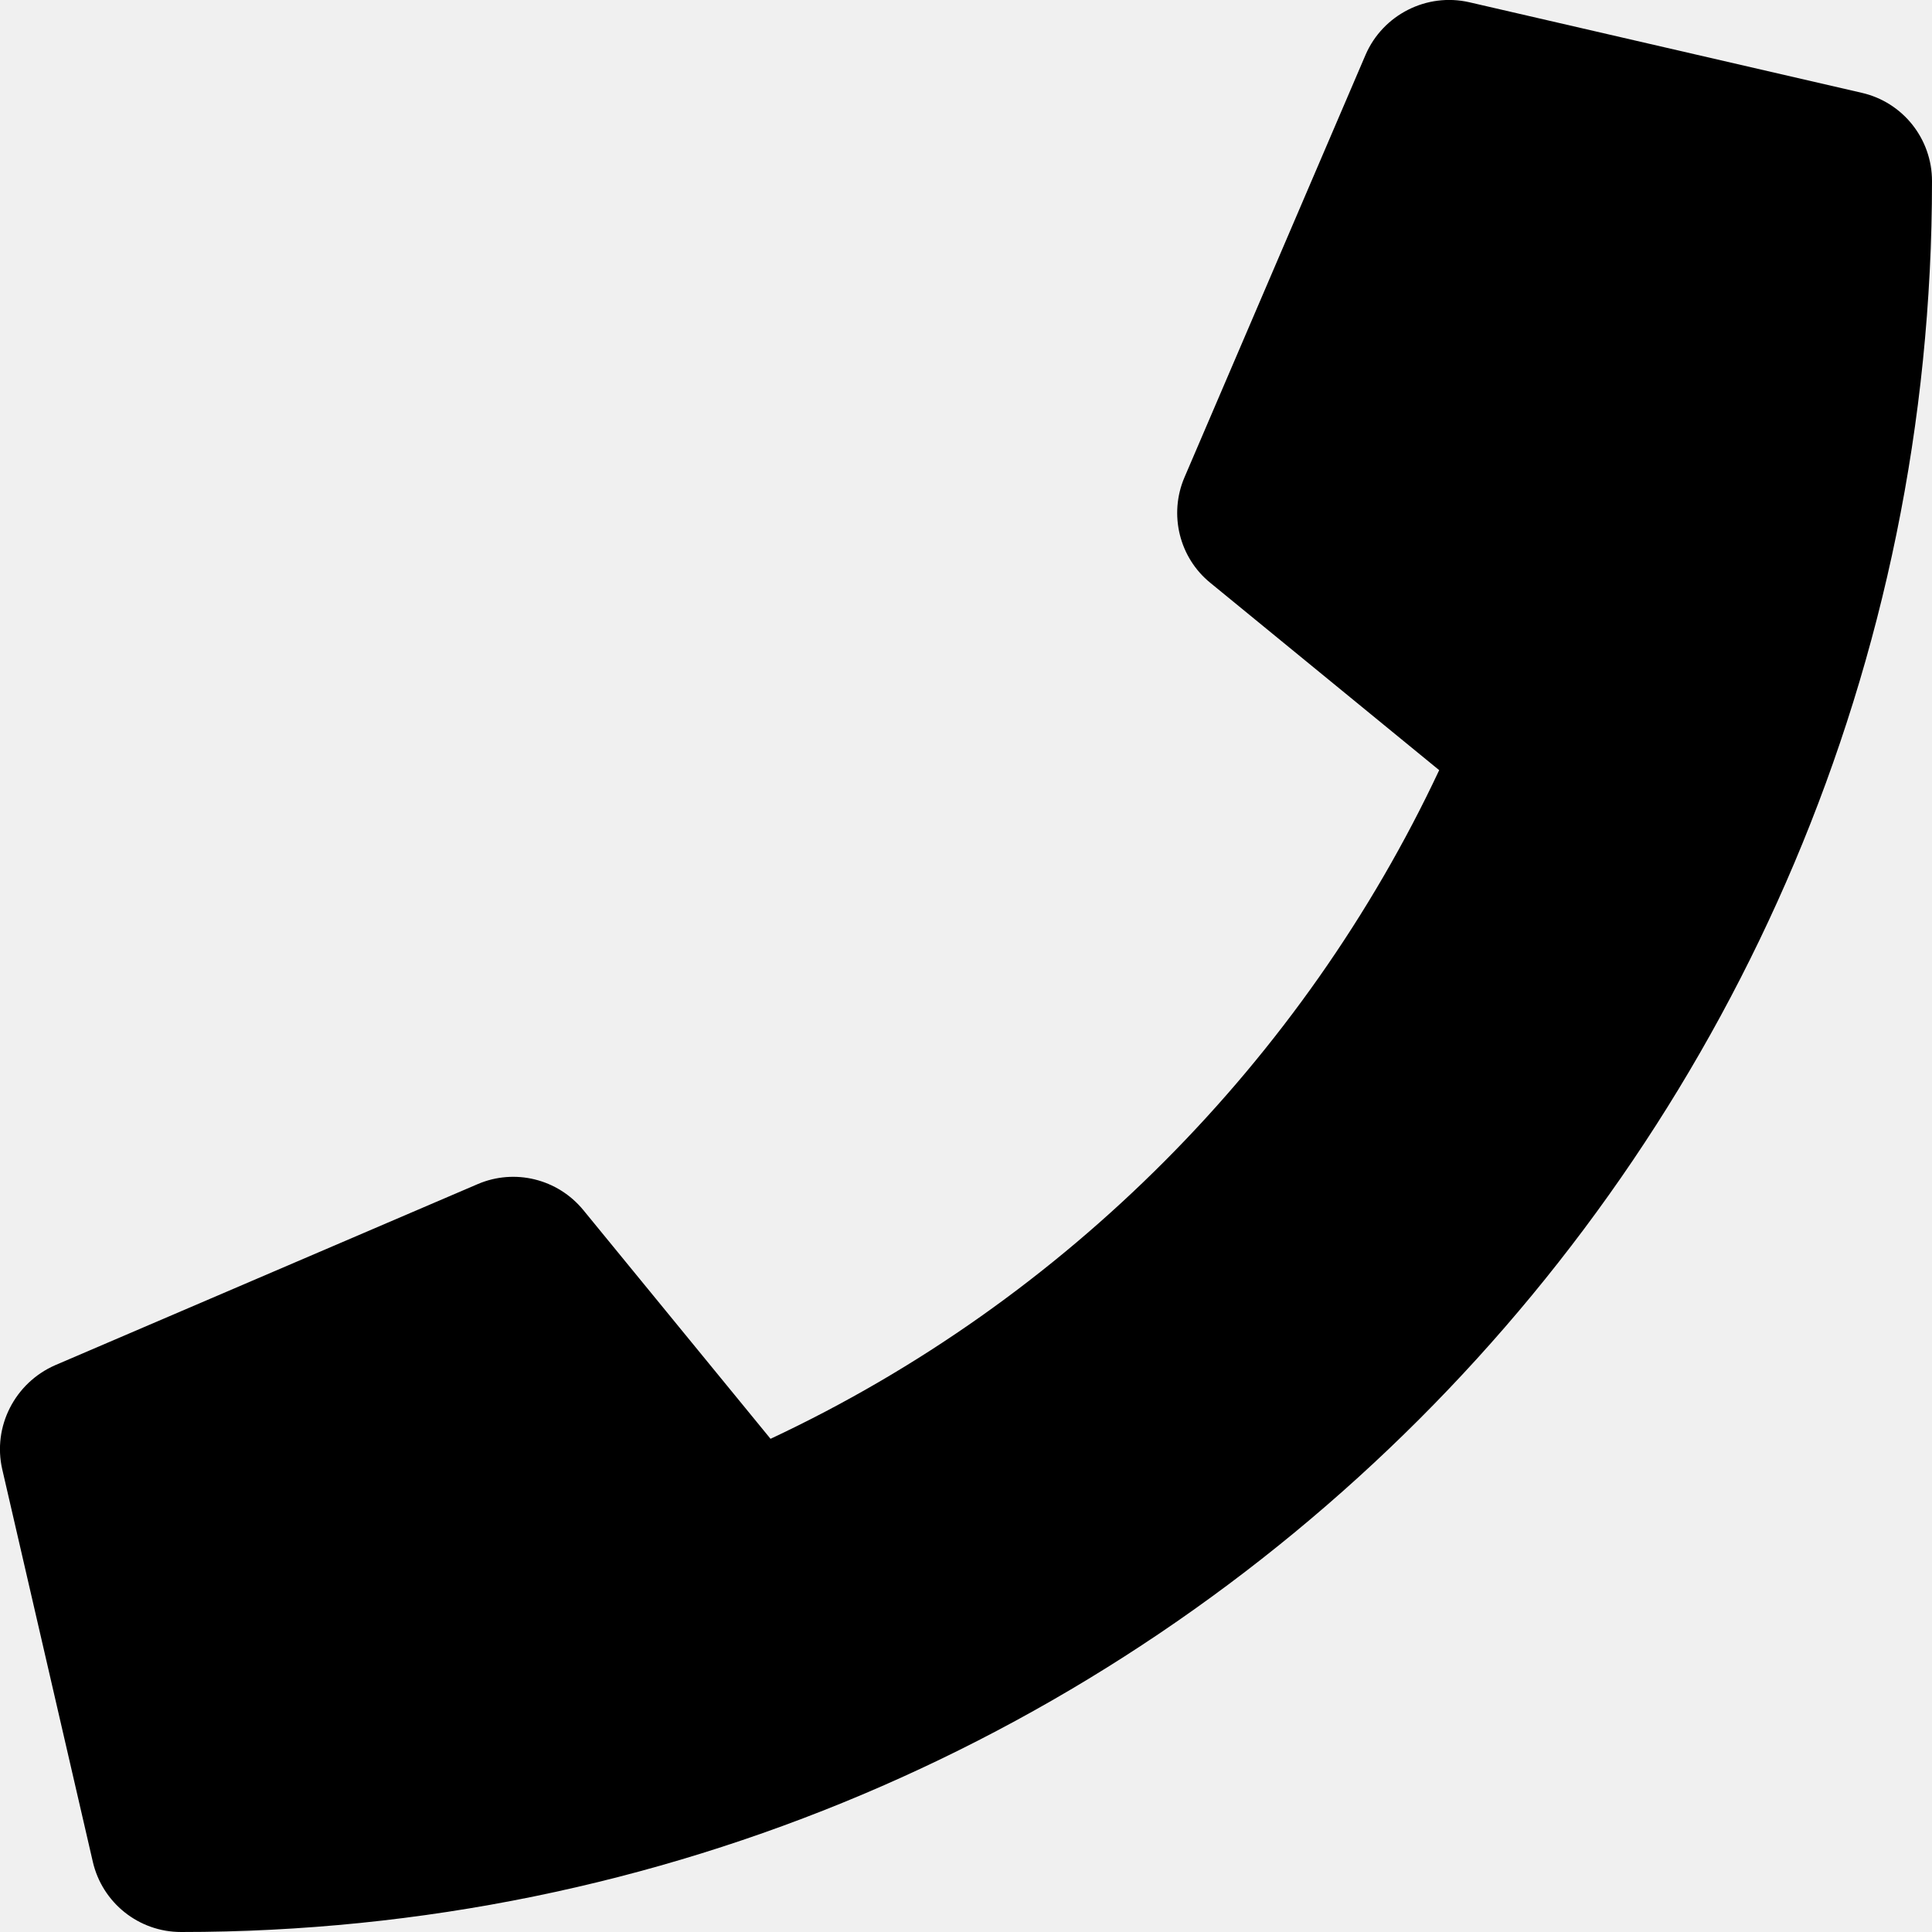
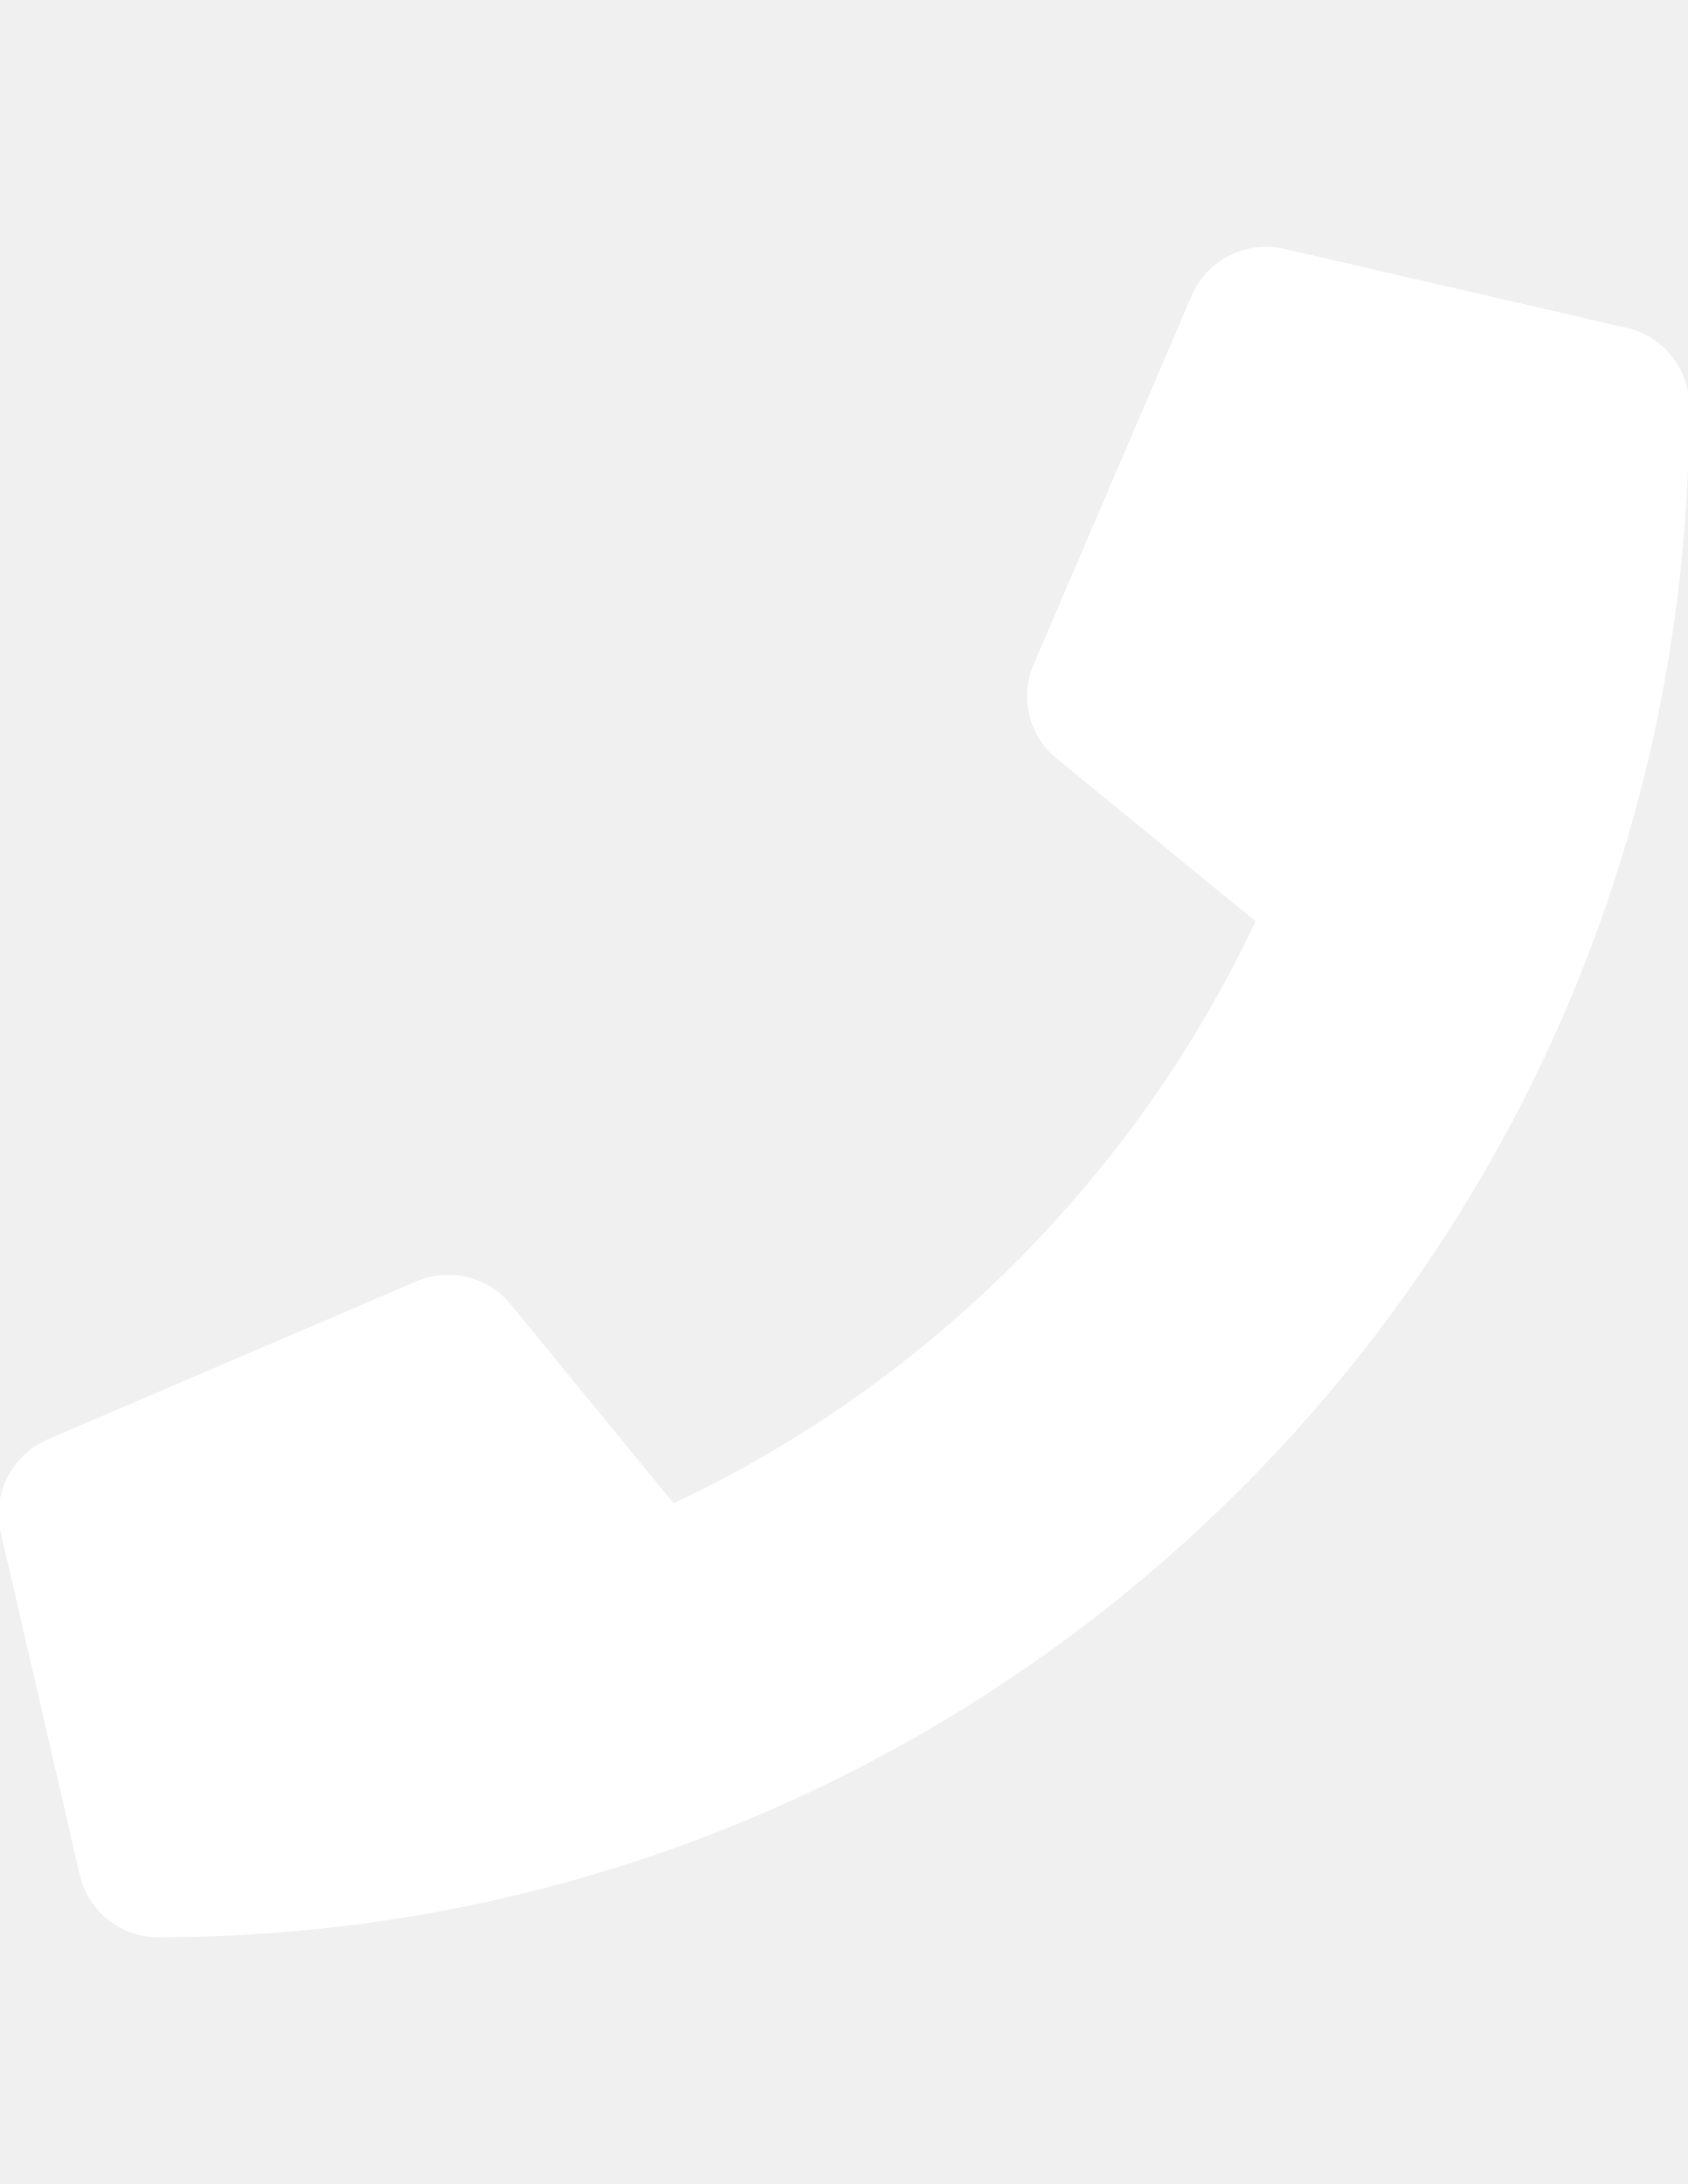
- <svg xmlns="http://www.w3.org/2000/svg" aria-hidden="true" focusable="false" data-prefix="fas" data-icon="phone" class="svg-inline--fa fa-phone fa-w-16" role="img" viewBox="0 0 512 512">
-   <path fill="currentColor" d="M493.4 24.6l-104-24c-11.3-2.6-22.9 3.3-27.5 13.9l-48 112c-4.2 9.8-1.4 21.3 6.9 28l60.6 49.6c-36 76.7-98.9 140.5-177.2 177.2l-49.6-60.6c-6.8-8.3-18.2-11.1-28-6.9l-112 48C3.9 366.5-2 378.1.6 389.4l24 104C27.1 504.2 36.7 512 48 512c256.1 0 464-207.5 464-464 0-11.2-7.7-20.9-18.6-23.4z" />
+ <svg xmlns="http://www.w3.org/2000/svg" version="1.1" id="Layer_1" focusable="false" x="0px" y="0px" width="612px" height="792px" viewBox="0 0 612 792" enable-background="new 0 0 612 792" xml:space="preserve">
+   <path fill="#FFFFFF" stroke="#FFFFFF" stroke-miterlimit="10" d="M589.768,119.405L465.455,90.717  c-13.508-3.108-27.373,3.944-32.871,16.615l-57.375,133.875c-5.021,11.714-1.674,25.46,8.247,33.469l72.437,59.288  c-43.031,91.68-118.217,167.941-211.81,211.809l-59.288-72.436c-8.128-9.921-21.755-13.269-33.469-8.248L17.452,522.464  c-12.79,5.618-19.842,19.483-16.734,32.991l28.688,124.313C32.393,692.677,43.868,702,57.375,702  C363.494,702,612,453.973,612,147.375C612,133.987,602.796,122.393,589.768,119.405z" />
</svg>
